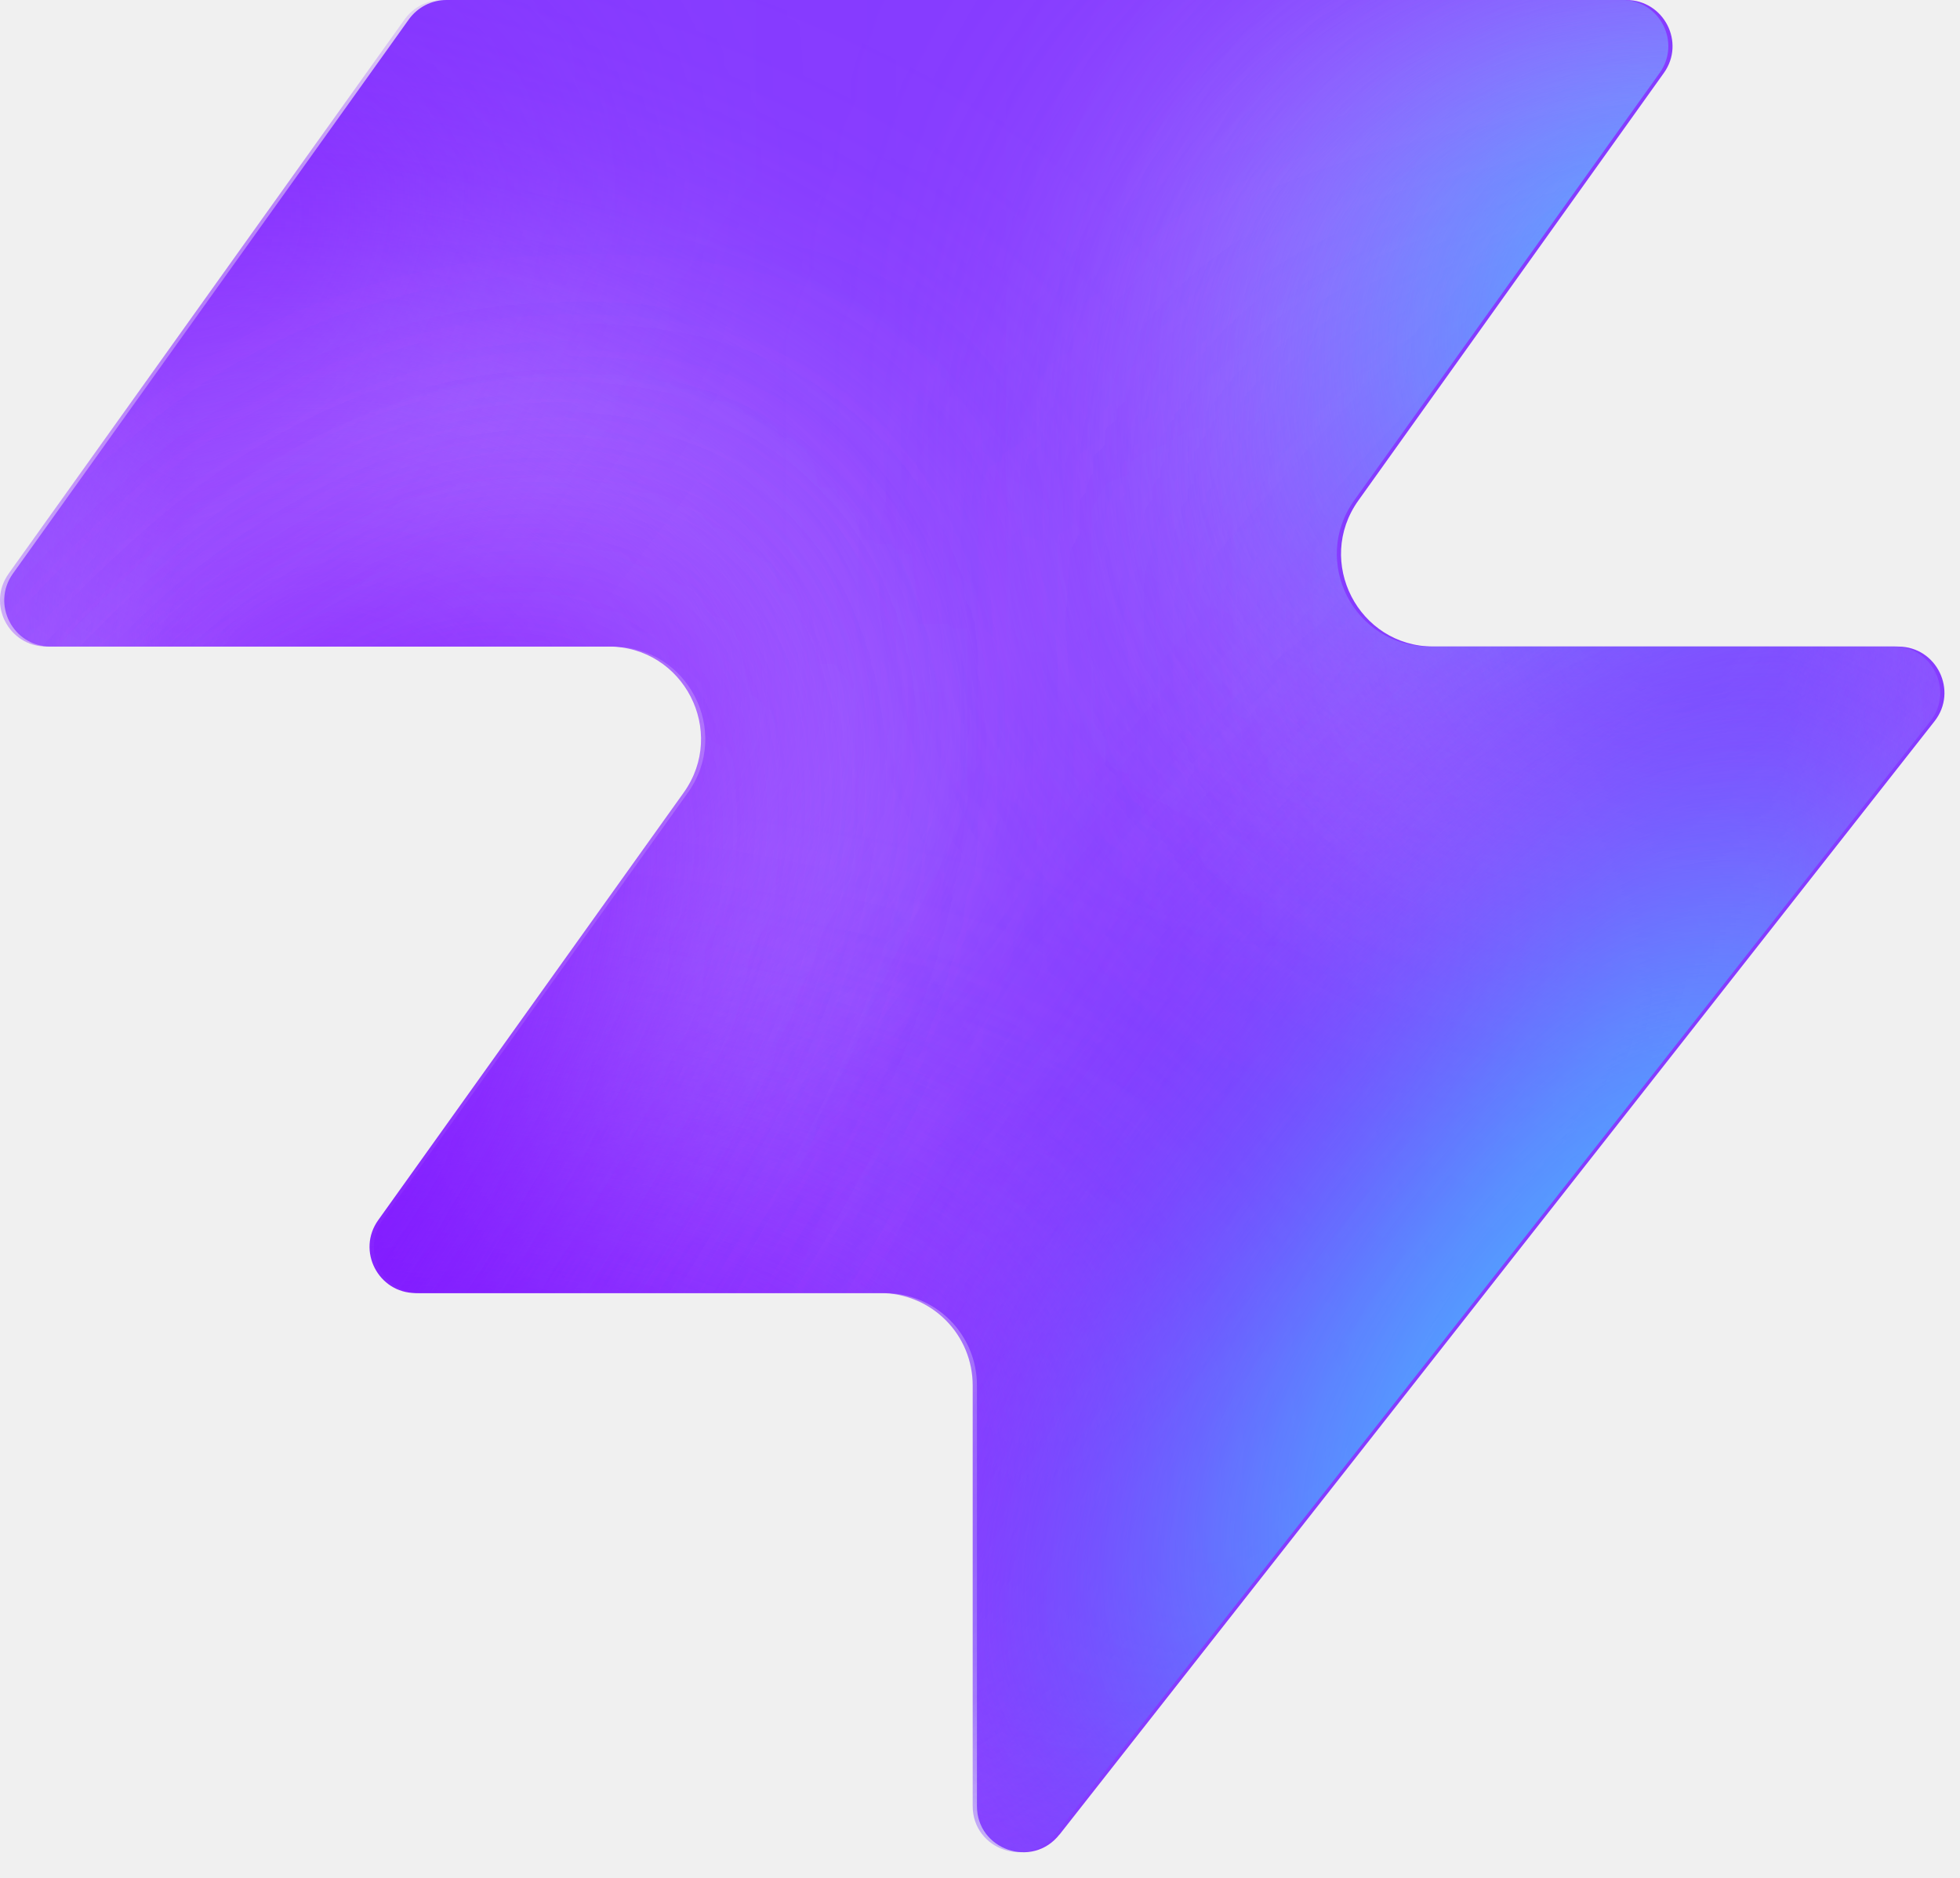
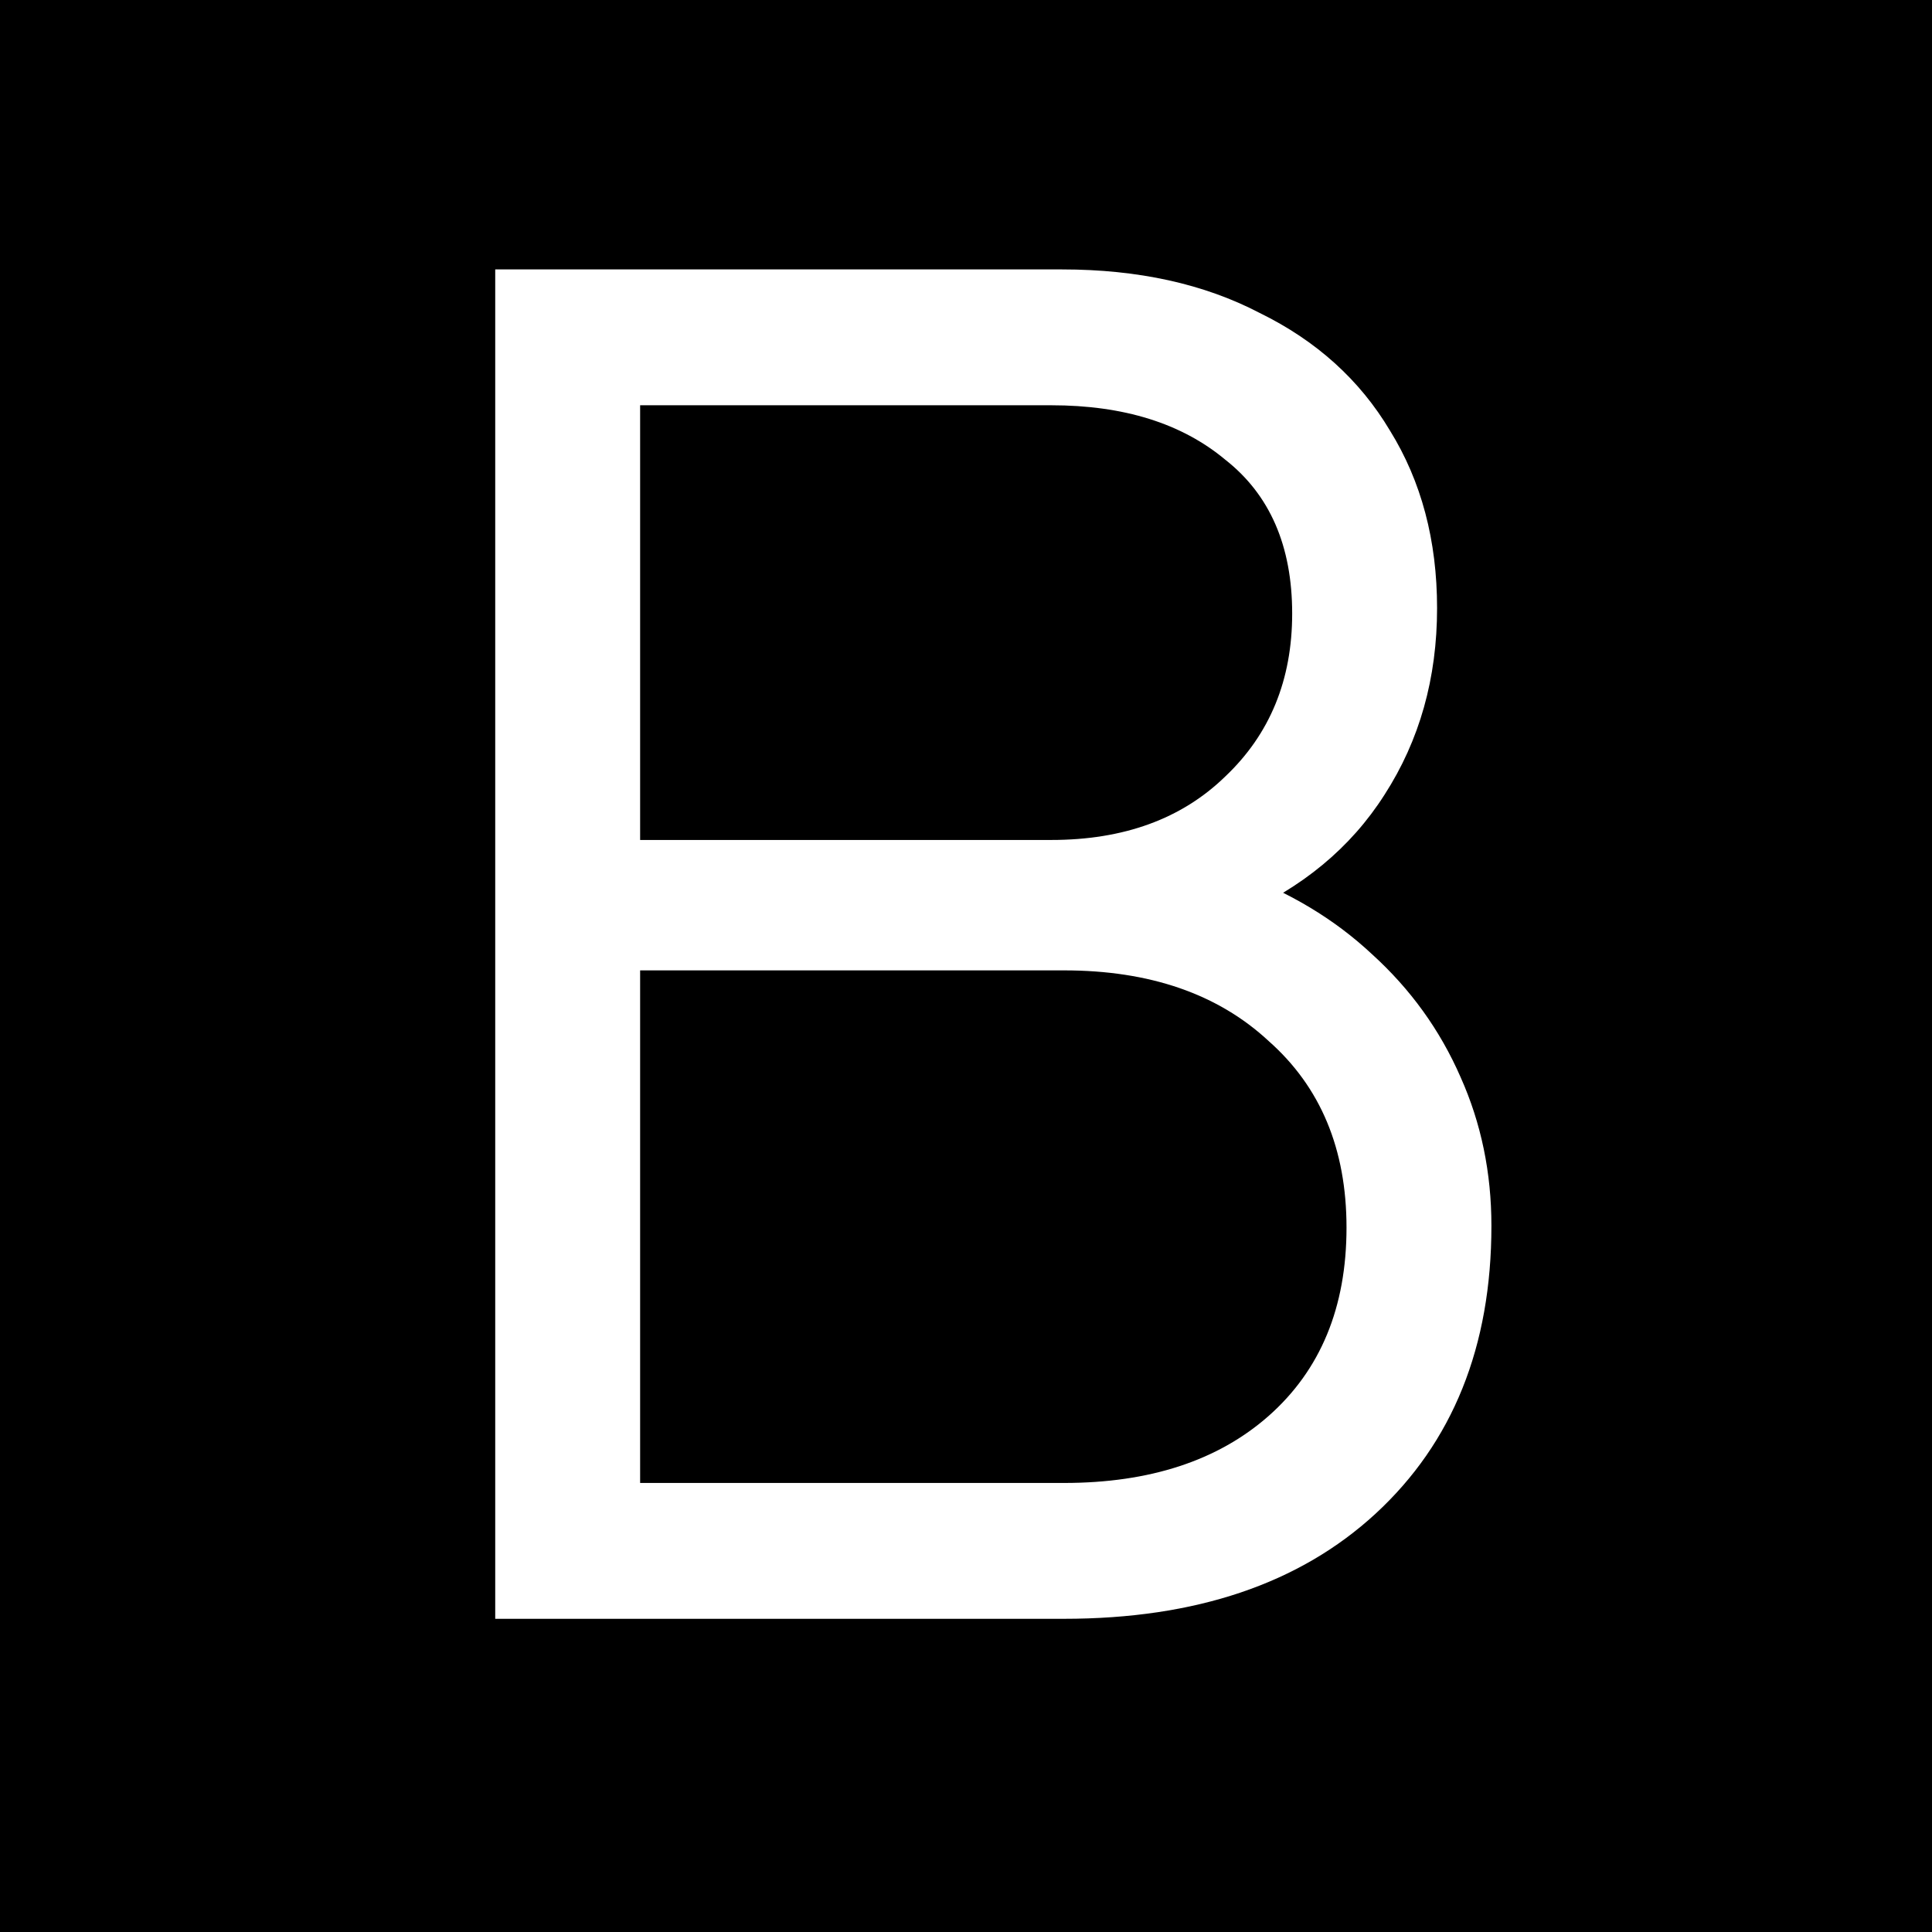
- <svg xmlns="http://www.w3.org/2000/svg" width="48" height="46" fill="none" viewBox="0 0 48 46">
-   <path fill="#863bff" d="M25.946 44.938c-.664.845-2.021.375-2.021-.698V33.937a2.26 2.26 0 0 0-2.262-2.262H10.287c-.92 0-1.456-1.04-.92-1.788l7.48-10.471c1.07-1.497 0-3.578-1.842-3.578H1.237c-.92 0-1.456-1.04-.92-1.788L10.013.474c.214-.297.556-.474.92-.474h28.894c.92 0 1.456 1.04.92 1.788l-7.48 10.471c-1.07 1.498 0 3.579 1.842 3.579h11.377c.943 0 1.473 1.088.89 1.83L25.947 44.94z" style="fill:#863bff;fill:color(display-p3 .525 .23 1);fill-opacity:1" />
-   <mask id="a" width="48" height="46" x="0" y="0" maskUnits="userSpaceOnUse" style="mask-type:alpha">
-     <path fill="#000" d="M25.842 44.938c-.664.844-2.021.375-2.021-.698V33.937a2.26 2.26 0 0 0-2.262-2.262H10.183c-.92 0-1.456-1.04-.92-1.788l7.48-10.471c1.07-1.498 0-3.579-1.842-3.579H1.133c-.92 0-1.456-1.04-.92-1.787L9.91.473c.214-.297.556-.474.92-.474h28.894c.92 0 1.456 1.04.92 1.788l-7.48 10.471c-1.07 1.498 0 3.578 1.842 3.578h11.377c.943 0 1.473 1.088.89 1.832L25.843 44.94z" style="fill:#000;fill-opacity:1" />
-   </mask>
-   <g mask="url(#a)">
-     <g filter="url(#b)">
-       <ellipse cx="5.508" cy="14.704" fill="#ede6ff" rx="5.508" ry="14.704" style="fill:#ede6ff;fill:color(display-p3 .927 .903 1);fill-opacity:1" transform="matrix(.00324 1 1 -.00324 -4.47 31.516)" />
-     </g>
-     <g filter="url(#c)">
-       <ellipse cx="10.399" cy="29.851" fill="#ede6ff" rx="10.399" ry="29.851" style="fill:#ede6ff;fill:color(display-p3 .927 .903 1);fill-opacity:1" transform="matrix(.00324 1 1 -.00324 -39.328 7.883)" />
-     </g>
-     <g filter="url(#d)">
-       <ellipse cx="5.508" cy="30.487" fill="#7e14ff" rx="5.508" ry="30.487" style="fill:#7e14ff;fill:color(display-p3 .492 .077 1);fill-opacity:1" transform="rotate(89.814 -25.913 -14.639)scale(1 -1)" />
-     </g>
-     <g filter="url(#e)">
-       <ellipse cx="5.508" cy="30.599" fill="#7e14ff" rx="5.508" ry="30.599" style="fill:#7e14ff;fill:color(display-p3 .492 .077 1);fill-opacity:1" transform="rotate(89.814 -32.644 -3.334)scale(1 -1)" />
-     </g>
-     <g filter="url(#f)">
-       <ellipse cx="5.508" cy="30.599" fill="#7e14ff" rx="5.508" ry="30.599" style="fill:#7e14ff;fill:color(display-p3 .492 .077 1);fill-opacity:1" transform="matrix(.00324 1 1 -.00324 -34.34 30.47)" />
-     </g>
-     <g filter="url(#g)">
-       <ellipse cx="14.072" cy="22.078" fill="#ede6ff" rx="14.072" ry="22.078" style="fill:#ede6ff;fill:color(display-p3 .927 .903 1);fill-opacity:1" transform="rotate(93.35 24.506 48.493)scale(-1 1)" />
-     </g>
-     <g filter="url(#h)">
-       <ellipse cx="3.47" cy="21.501" fill="#7e14ff" rx="3.47" ry="21.501" style="fill:#7e14ff;fill:color(display-p3 .492 .077 1);fill-opacity:1" transform="rotate(89.009 28.708 47.59)scale(-1 1)" />
-     </g>
-     <g filter="url(#i)">
-       <ellipse cx="3.47" cy="21.501" fill="#7e14ff" rx="3.47" ry="21.501" style="fill:#7e14ff;fill:color(display-p3 .492 .077 1);fill-opacity:1" transform="rotate(89.009 28.708 47.59)scale(-1 1)" />
-     </g>
-     <g filter="url(#j)">
-       <ellipse cx=".387" cy="8.972" fill="#7e14ff" rx="4.407" ry="29.108" style="fill:#7e14ff;fill:color(display-p3 .492 .077 1);fill-opacity:1" transform="rotate(39.51 .387 8.972)" />
-     </g>
-     <g filter="url(#k)">
-       <ellipse cx="47.523" cy="-6.092" fill="#7e14ff" rx="4.407" ry="29.108" style="fill:#7e14ff;fill:color(display-p3 .492 .077 1);fill-opacity:1" transform="rotate(37.892 47.523 -6.092)" />
-     </g>
-     <g filter="url(#l)">
-       <ellipse cx="41.412" cy="6.333" fill="#47bfff" rx="5.971" ry="9.665" style="fill:#47bfff;fill:color(display-p3 .28 .748 1);fill-opacity:1" transform="rotate(37.892 41.412 6.333)" />
-     </g>
-     <g filter="url(#m)">
-       <ellipse cx="-1.879" cy="38.332" fill="#7e14ff" rx="4.407" ry="29.108" style="fill:#7e14ff;fill:color(display-p3 .492 .077 1);fill-opacity:1" transform="rotate(37.892 -1.88 38.332)" />
-     </g>
-     <g filter="url(#n)">
-       <ellipse cx="-1.879" cy="38.332" fill="#7e14ff" rx="4.407" ry="29.108" style="fill:#7e14ff;fill:color(display-p3 .492 .077 1);fill-opacity:1" transform="rotate(37.892 -1.88 38.332)" />
-     </g>
-     <g filter="url(#o)">
-       <ellipse cx="35.651" cy="29.907" fill="#7e14ff" rx="4.407" ry="29.108" style="fill:#7e14ff;fill:color(display-p3 .492 .077 1);fill-opacity:1" transform="rotate(37.892 35.651 29.907)" />
-     </g>
-     <g filter="url(#p)">
-       <ellipse cx="38.418" cy="32.4" fill="#47bfff" rx="5.971" ry="15.297" style="fill:#47bfff;fill:color(display-p3 .28 .748 1);fill-opacity:1" transform="rotate(37.892 38.418 32.4)" />
-     </g>
-   </g>
-   <defs>
-     <filter id="b" width="60.045" height="41.654" x="-19.77" y="16.149" color-interpolation-filters="sRGB" filterUnits="userSpaceOnUse">
-       <feFlood flood-opacity="0" result="BackgroundImageFix" />
-       <feBlend in="SourceGraphic" in2="BackgroundImageFix" result="shape" />
-       <feGaussianBlur result="effect1_foregroundBlur_2002_17158" stdDeviation="7.659" />
-     </filter>
-     <filter id="c" width="90.34" height="51.437" x="-54.613" y="-7.533" color-interpolation-filters="sRGB" filterUnits="userSpaceOnUse">
-       <feFlood flood-opacity="0" result="BackgroundImageFix" />
-       <feBlend in="SourceGraphic" in2="BackgroundImageFix" result="shape" />
-       <feGaussianBlur result="effect1_foregroundBlur_2002_17158" stdDeviation="7.659" />
-     </filter>
-     <filter id="d" width="79.355" height="29.4" x="-49.64" y="2.03" color-interpolation-filters="sRGB" filterUnits="userSpaceOnUse">
-       <feFlood flood-opacity="0" result="BackgroundImageFix" />
-       <feBlend in="SourceGraphic" in2="BackgroundImageFix" result="shape" />
-       <feGaussianBlur result="effect1_foregroundBlur_2002_17158" stdDeviation="4.596" />
-     </filter>
-     <filter id="e" width="79.579" height="29.4" x="-45.045" y="20.029" color-interpolation-filters="sRGB" filterUnits="userSpaceOnUse">
-       <feFlood flood-opacity="0" result="BackgroundImageFix" />
-       <feBlend in="SourceGraphic" in2="BackgroundImageFix" result="shape" />
-       <feGaussianBlur result="effect1_foregroundBlur_2002_17158" stdDeviation="4.596" />
-     </filter>
-     <filter id="f" width="79.579" height="29.4" x="-43.513" y="21.178" color-interpolation-filters="sRGB" filterUnits="userSpaceOnUse">
-       <feFlood flood-opacity="0" result="BackgroundImageFix" />
-       <feBlend in="SourceGraphic" in2="BackgroundImageFix" result="shape" />
-       <feGaussianBlur result="effect1_foregroundBlur_2002_17158" stdDeviation="4.596" />
-     </filter>
-     <filter id="g" width="74.749" height="58.852" x="15.756" y="-17.901" color-interpolation-filters="sRGB" filterUnits="userSpaceOnUse">
-       <feFlood flood-opacity="0" result="BackgroundImageFix" />
-       <feBlend in="SourceGraphic" in2="BackgroundImageFix" result="shape" />
-       <feGaussianBlur result="effect1_foregroundBlur_2002_17158" stdDeviation="7.659" />
-     </filter>
-     <filter id="h" width="61.377" height="25.362" x="23.548" y="2.284" color-interpolation-filters="sRGB" filterUnits="userSpaceOnUse">
-       <feFlood flood-opacity="0" result="BackgroundImageFix" />
-       <feBlend in="SourceGraphic" in2="BackgroundImageFix" result="shape" />
-       <feGaussianBlur result="effect1_foregroundBlur_2002_17158" stdDeviation="4.596" />
-     </filter>
-     <filter id="i" width="61.377" height="25.362" x="23.548" y="2.284" color-interpolation-filters="sRGB" filterUnits="userSpaceOnUse">
-       <feFlood flood-opacity="0" result="BackgroundImageFix" />
-       <feBlend in="SourceGraphic" in2="BackgroundImageFix" result="shape" />
-       <feGaussianBlur result="effect1_foregroundBlur_2002_17158" stdDeviation="4.596" />
-     </filter>
-     <filter id="j" width="56.045" height="63.649" x="-27.636" y="-22.853" color-interpolation-filters="sRGB" filterUnits="userSpaceOnUse">
-       <feFlood flood-opacity="0" result="BackgroundImageFix" />
-       <feBlend in="SourceGraphic" in2="BackgroundImageFix" result="shape" />
-       <feGaussianBlur result="effect1_foregroundBlur_2002_17158" stdDeviation="4.596" />
-     </filter>
-     <filter id="k" width="54.814" height="64.646" x="20.116" y="-38.415" color-interpolation-filters="sRGB" filterUnits="userSpaceOnUse">
-       <feFlood flood-opacity="0" result="BackgroundImageFix" />
-       <feBlend in="SourceGraphic" in2="BackgroundImageFix" result="shape" />
-       <feGaussianBlur result="effect1_foregroundBlur_2002_17158" stdDeviation="4.596" />
-     </filter>
-     <filter id="l" width="33.541" height="35.313" x="24.641" y="-11.323" color-interpolation-filters="sRGB" filterUnits="userSpaceOnUse">
-       <feFlood flood-opacity="0" result="BackgroundImageFix" />
-       <feBlend in="SourceGraphic" in2="BackgroundImageFix" result="shape" />
-       <feGaussianBlur result="effect1_foregroundBlur_2002_17158" stdDeviation="4.596" />
-     </filter>
-     <filter id="m" width="54.814" height="64.646" x="-29.286" y="6.009" color-interpolation-filters="sRGB" filterUnits="userSpaceOnUse">
-       <feFlood flood-opacity="0" result="BackgroundImageFix" />
-       <feBlend in="SourceGraphic" in2="BackgroundImageFix" result="shape" />
-       <feGaussianBlur result="effect1_foregroundBlur_2002_17158" stdDeviation="4.596" />
-     </filter>
-     <filter id="n" width="54.814" height="64.646" x="-29.286" y="6.009" color-interpolation-filters="sRGB" filterUnits="userSpaceOnUse">
-       <feFlood flood-opacity="0" result="BackgroundImageFix" />
-       <feBlend in="SourceGraphic" in2="BackgroundImageFix" result="shape" />
-       <feGaussianBlur result="effect1_foregroundBlur_2002_17158" stdDeviation="4.596" />
-     </filter>
-     <filter id="o" width="54.814" height="64.646" x="8.244" y="-2.416" color-interpolation-filters="sRGB" filterUnits="userSpaceOnUse">
-       <feFlood flood-opacity="0" result="BackgroundImageFix" />
-       <feBlend in="SourceGraphic" in2="BackgroundImageFix" result="shape" />
-       <feGaussianBlur result="effect1_foregroundBlur_2002_17158" stdDeviation="4.596" />
-     </filter>
-     <filter id="p" width="39.409" height="43.623" x="18.713" y="10.588" color-interpolation-filters="sRGB" filterUnits="userSpaceOnUse">
-       <feFlood flood-opacity="0" result="BackgroundImageFix" />
-       <feBlend in="SourceGraphic" in2="BackgroundImageFix" result="shape" />
-       <feGaussianBlur result="effect1_foregroundBlur_2002_17158" stdDeviation="4.596" />
-     </filter>
-   </defs>
+ <svg xmlns="http://www.w3.org/2000/svg" width="512" height="512" viewBox="0 0 512 512" fill="none">
+   <rect width="512" height="512" fill="black" />
+   <path d="M131.24 429V71.4H281.48C301.64 71.4 319.08 75.24 333.8 82.92C348.84 90.28 360.36 100.68 368.36 114.12C376.68 127.56 380.84 143.24 380.84 161.16C380.84 179.72 376.2 196.2 366.92 210.6C357.96 224.68 345 235.4 328.04 242.76L327.56 231.24C341.64 236.36 353.64 243.56 363.56 252.84C373.8 262.12 381.64 273 387.08 285.48C392.52 297.64 395.24 310.76 395.24 324.84C395.24 356.84 385 382.28 364.52 401.16C344.36 419.72 316.84 429 281.96 429H131.24ZM169.64 393H281.96C304.68 393 322.76 387.08 336.2 375.24C349.96 363.08 356.84 346.44 356.84 325.32C356.84 304.52 349.96 288.04 336.2 275.88C322.76 263.4 304.68 257.16 281.96 257.16H169.64V393ZM169.64 222.6H278.6C297.8 222.6 313.16 217 324.68 205.8C336.52 194.6 342.44 180.2 342.44 162.6C342.44 144.68 336.52 131.08 324.68 121.8C313.16 112.2 297.8 107.4 278.6 107.4H169.64V222.6Z" fill="white" />
</svg>
